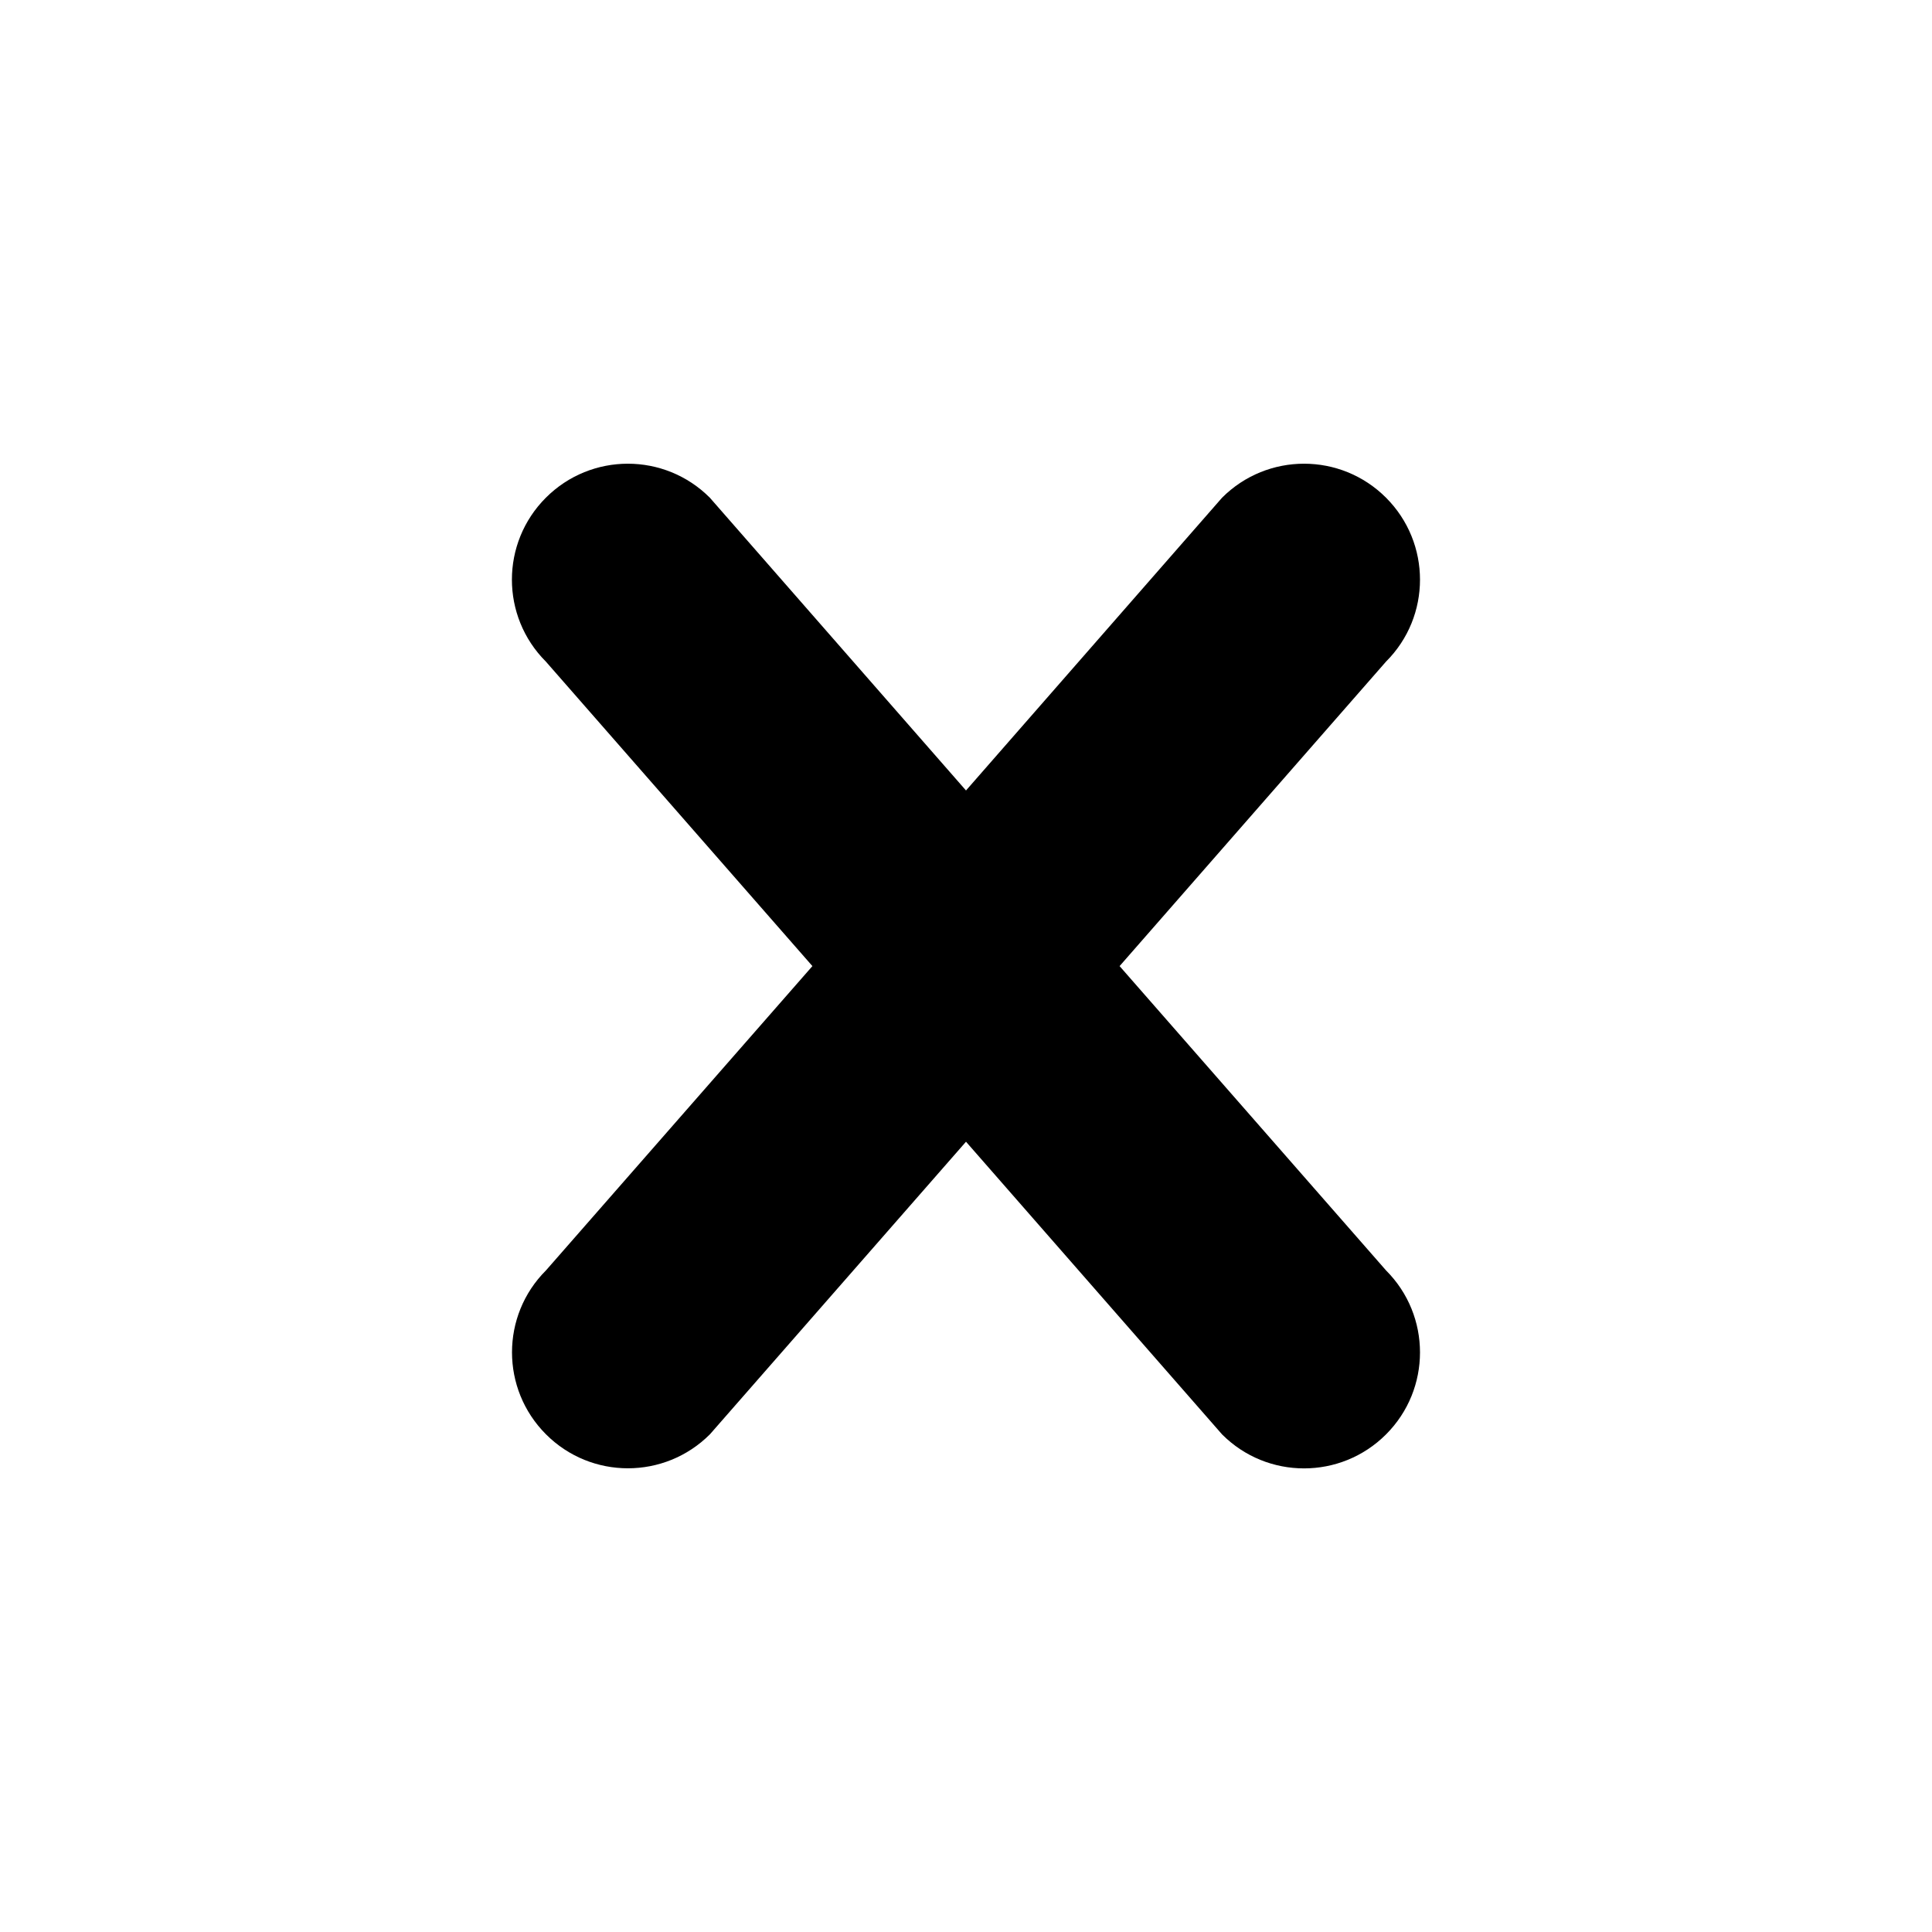
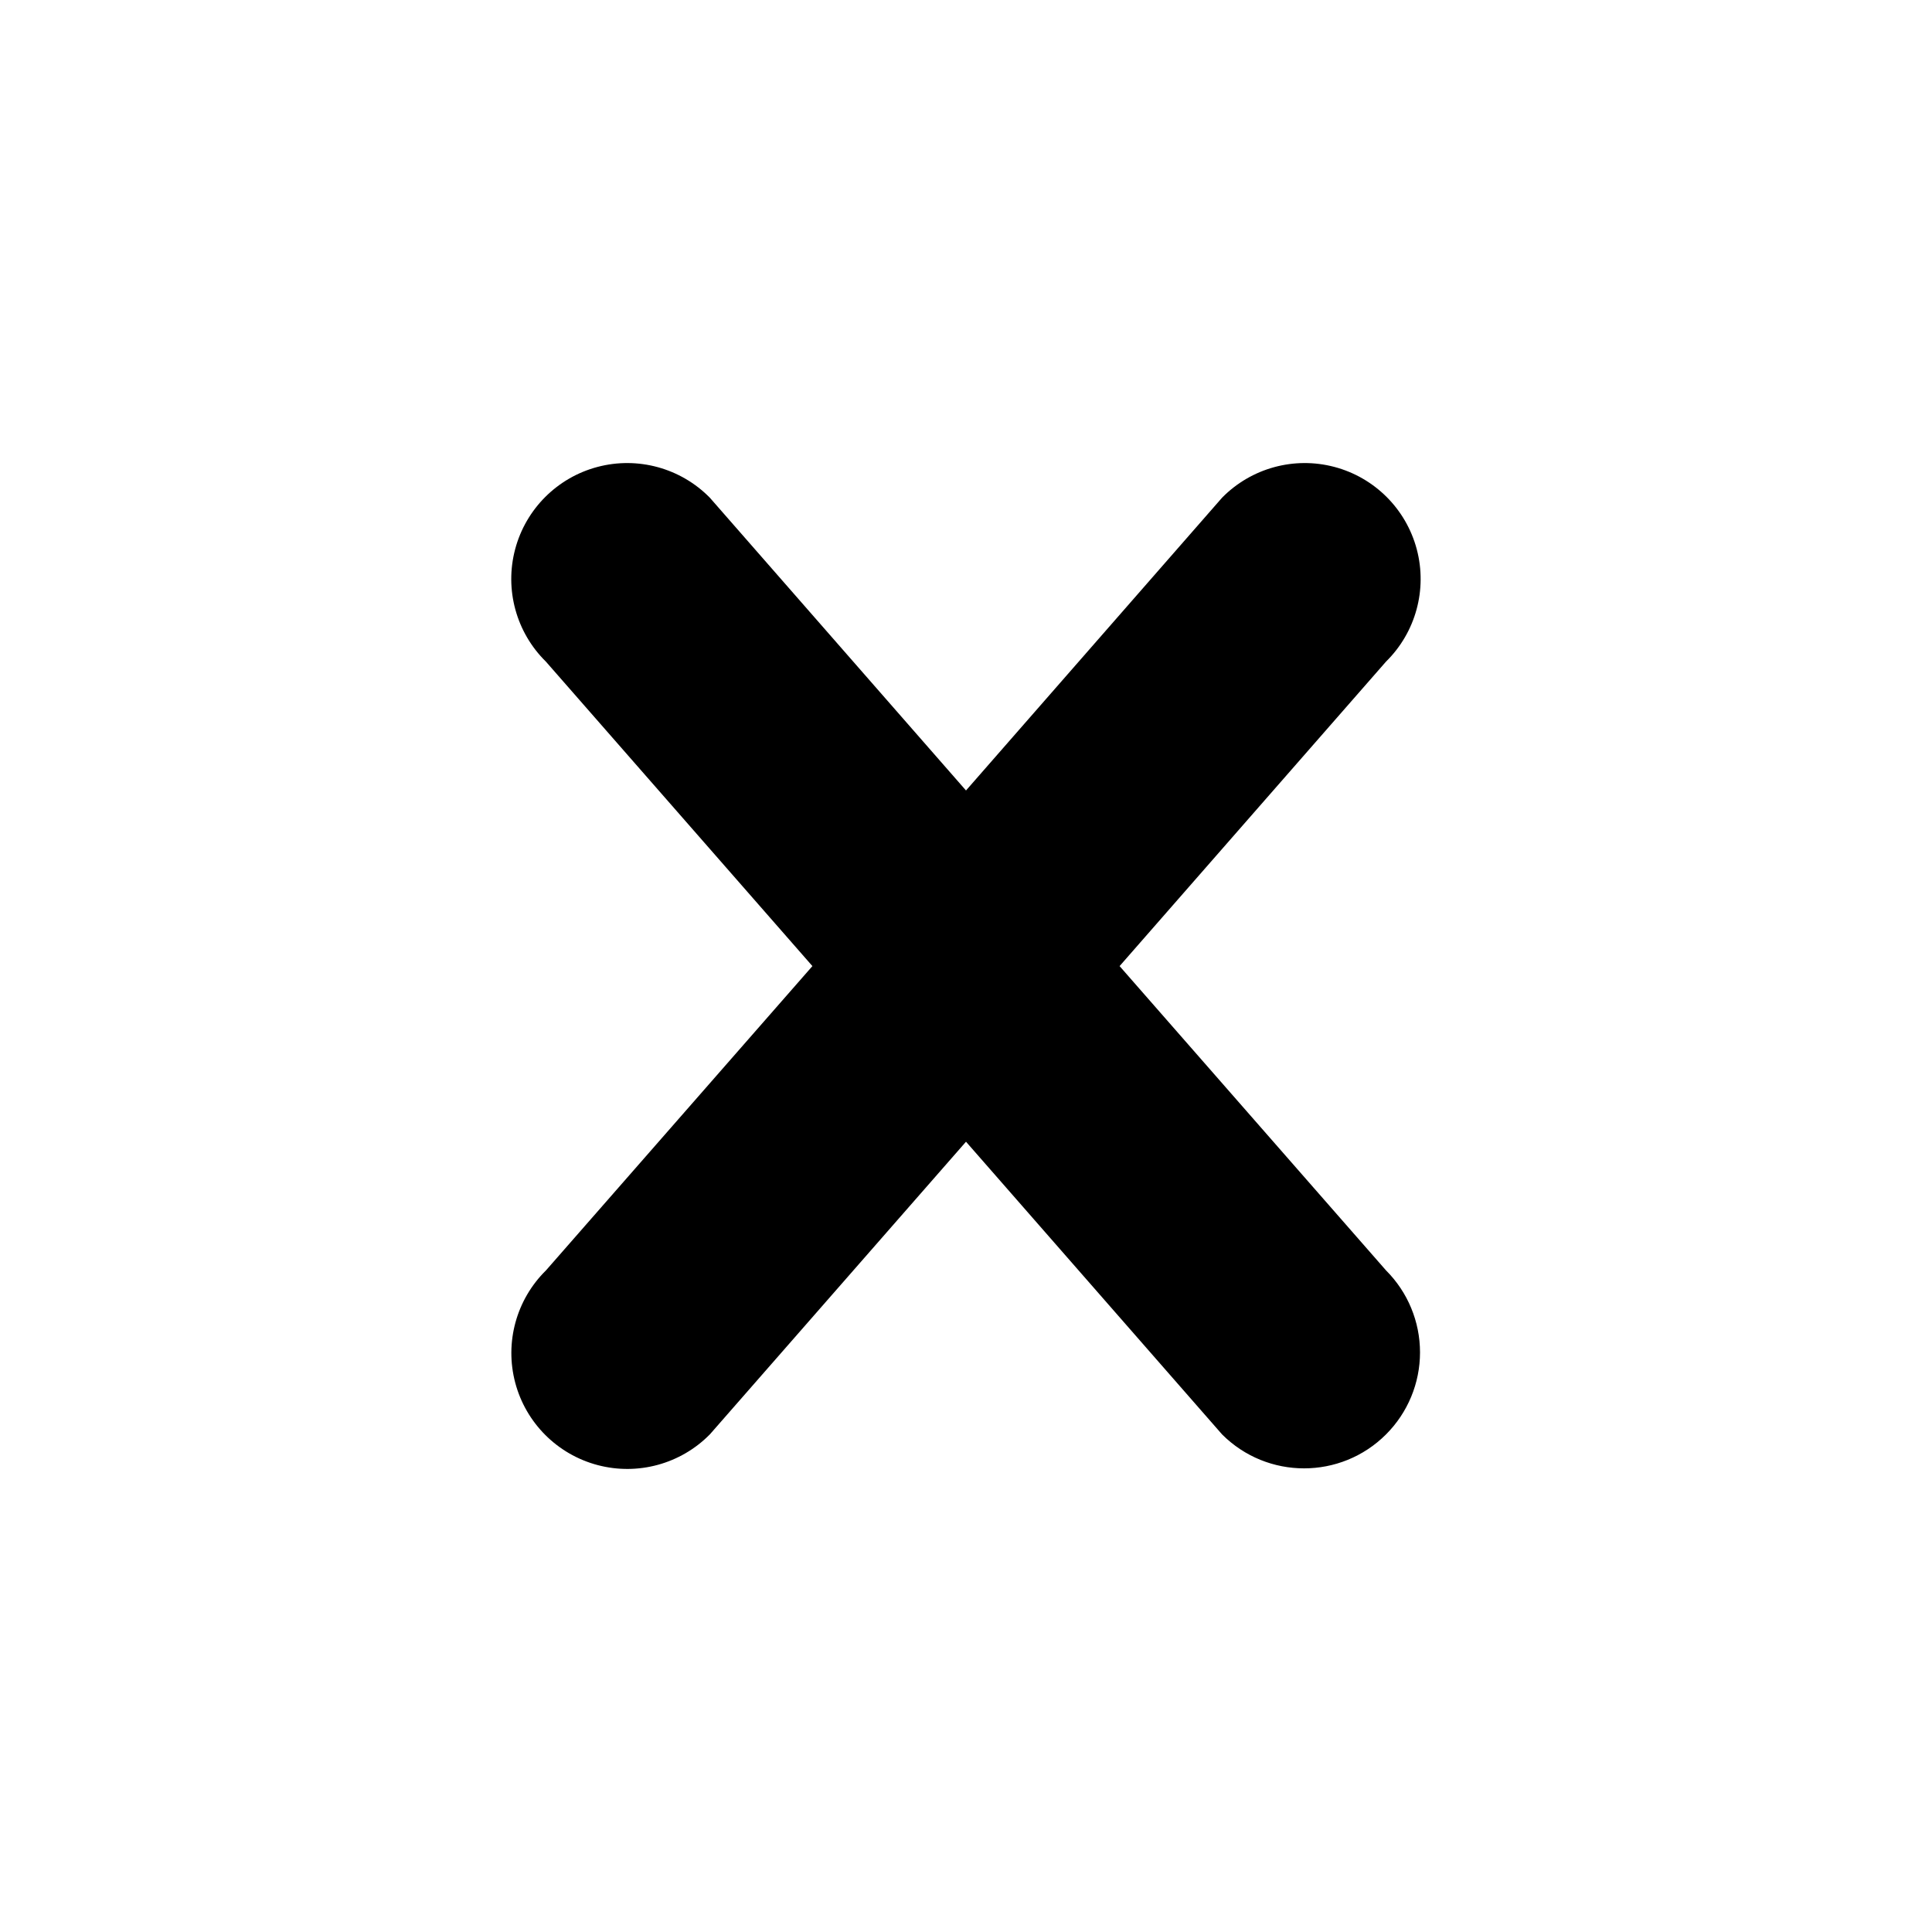
- <svg xmlns="http://www.w3.org/2000/svg" version="1.1" width="20" height="20" viewBox="0 0 20 20">
-   <path d="M14.348 14.849c-0.469 0.469-1.229 0.469-1.697 0l-2.651-3.030-2.651 3.029c-0.469 0.469-1.229 0.469-1.697 0-0.469-0.469-0.469-1.229 0-1.697l2.758-3.15-2.759-3.152c-0.469-0.469-0.469-1.228 0-1.697s1.228-0.469 1.697 0l2.652 3.031 2.651-3.031c0.469-0.469 1.228-0.469 1.697 0s0.469 1.229 0 1.697l-2.758 3.152 2.758 3.15c0.469 0.469 0.469 1.229 0 1.698z" />
+ <svg xmlns="http://www.w3.org/2000/svg" width="20" height="20">
+   <path d="M14.348 14.849a1.2 1.2 0 01-1.697 0L10 11.819l-2.651 3.029a1.2 1.2 0 11-1.697-1.697l2.758-3.15-2.759-3.152a1.2 1.2 0 111.697-1.697L10 8.183l2.651-3.031a1.2 1.2 0 111.697 1.697l-2.758 3.152 2.758 3.15a1.2 1.2 0 010 1.698z" />
</svg>
